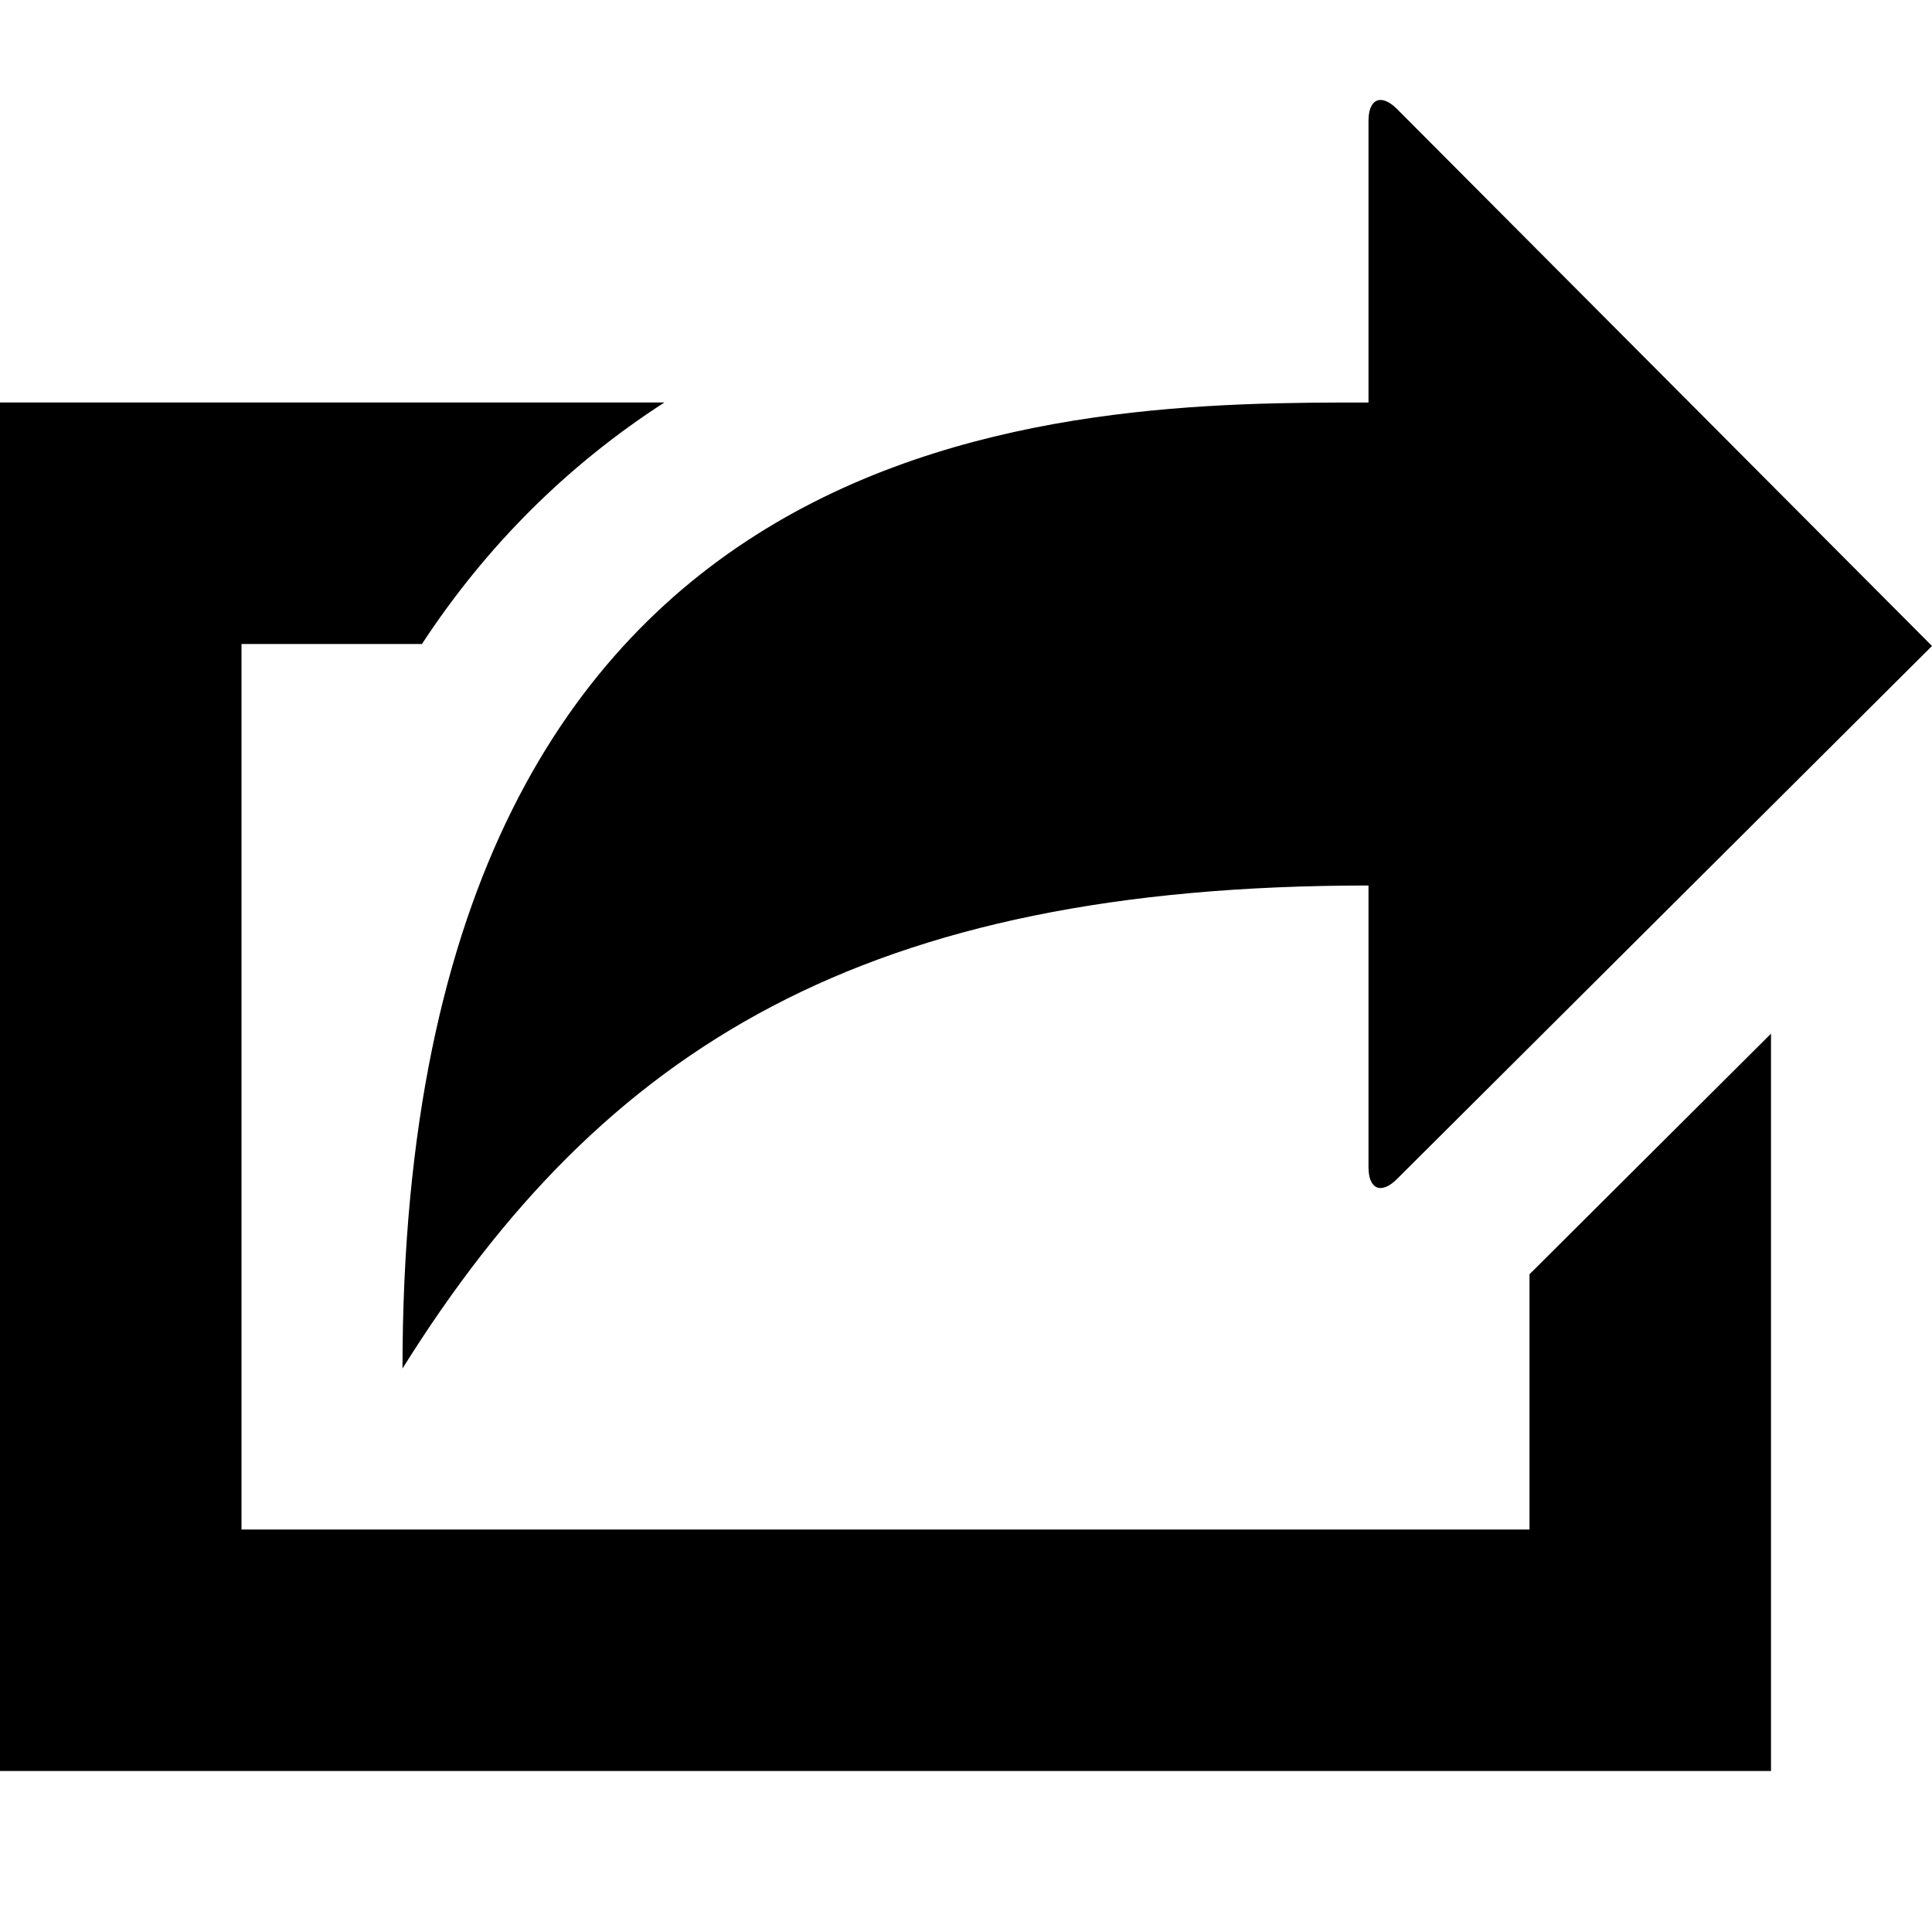
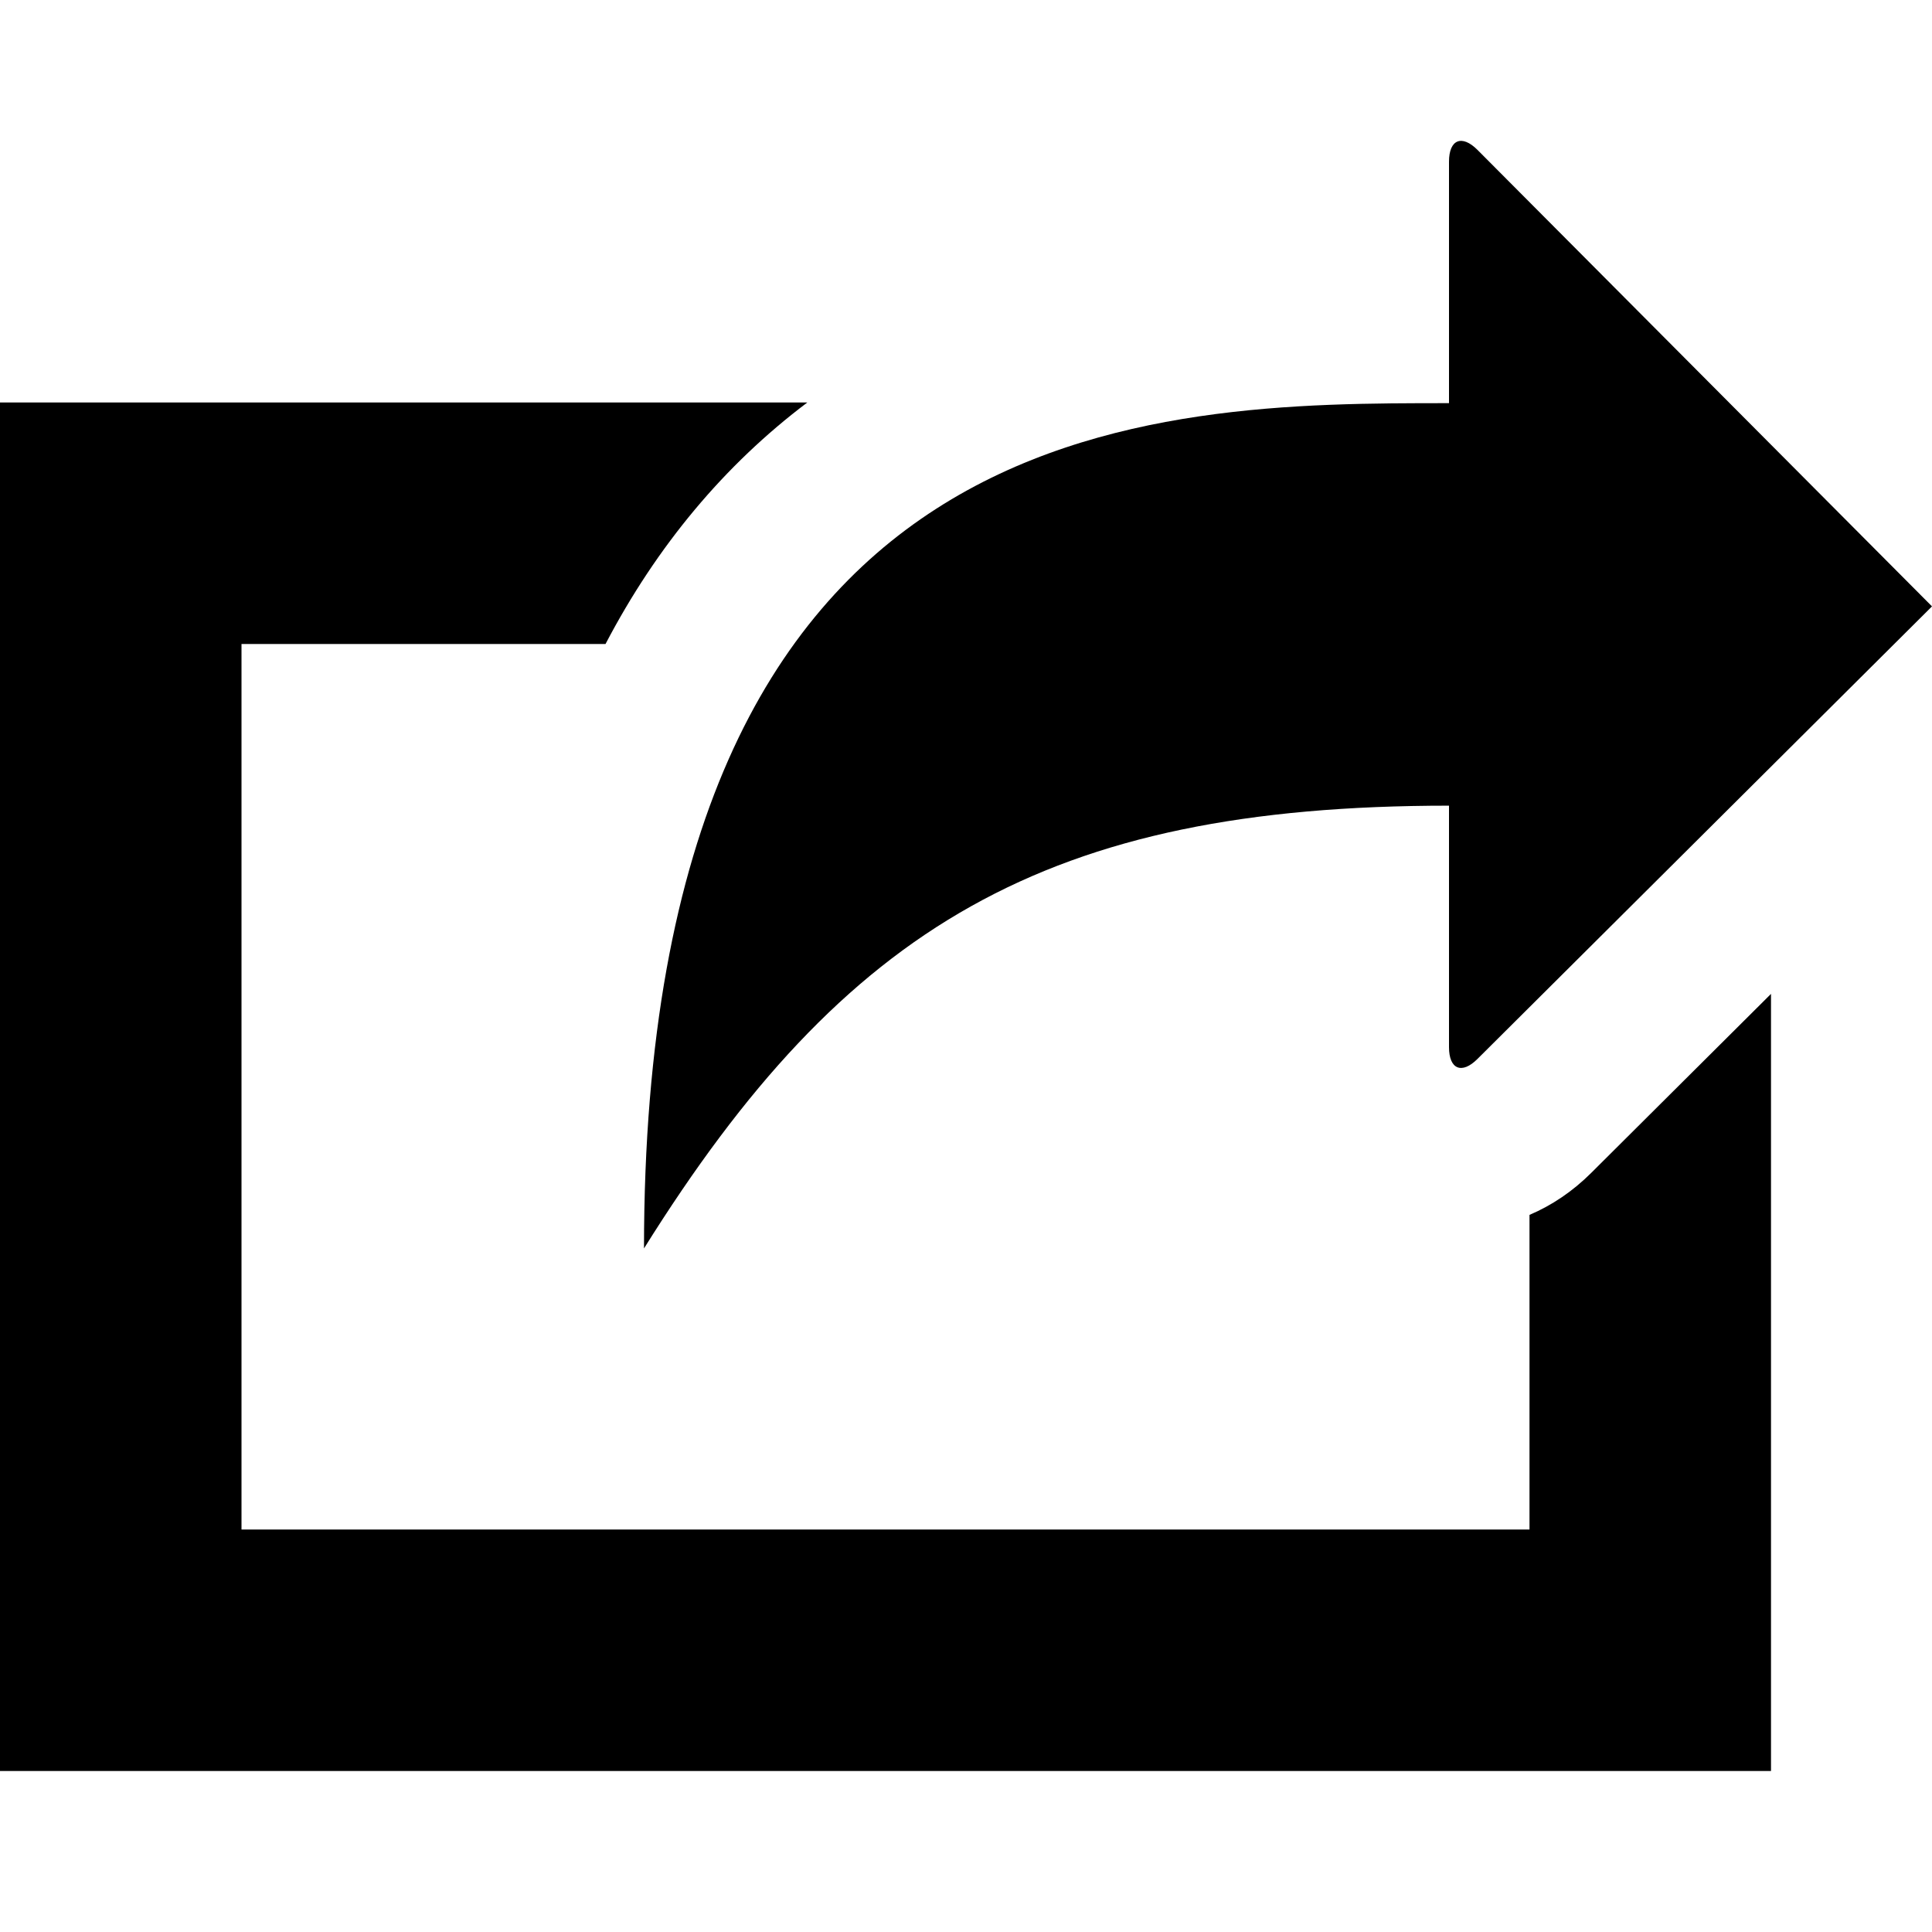
<svg xmlns="http://www.w3.org/2000/svg" version="1.1" id="Layer_1" x="0px" y="0px" width="1152px" height="1152px" viewBox="0 0 1152 1152" enable-background="new 0 0 1152 1152" xml:space="preserve">
-   <path d="M816,240V72c0-13.2,7.637-16.363,16.971-7.029L1152,385.181L832.971,703.029C823.637,712.363,816,709.2,816,696V528  c-300,0-456,96-576,288C240,240,640.514,240,816,240z" />
-   <path d="M912,759.806V912H144V384h107.587c38.324-58.43,86.731-106.662,144.55-144H0v816h1056V616.339L912,759.806z" />
+   <path d="M864,240.394v-144c0-13.2,7.637-16.363,16.971-7.029L1152,361.575L880.971,631.423c-9.334,9.334-16.971,6.171-16.971-7.029  v-144c-240,0-360,72-480,264C384,240.394,688.514,240.394,864,240.394z" />
+   <path d="M948.705,699.453c-10.928,10.891-23.383,19.297-36.705,24.946V912H144V384h217.056  c30.604-58.503,70.922-106.755,120.316-144H0v816h1056V592.626L948.705,699.453z" />
</svg>
